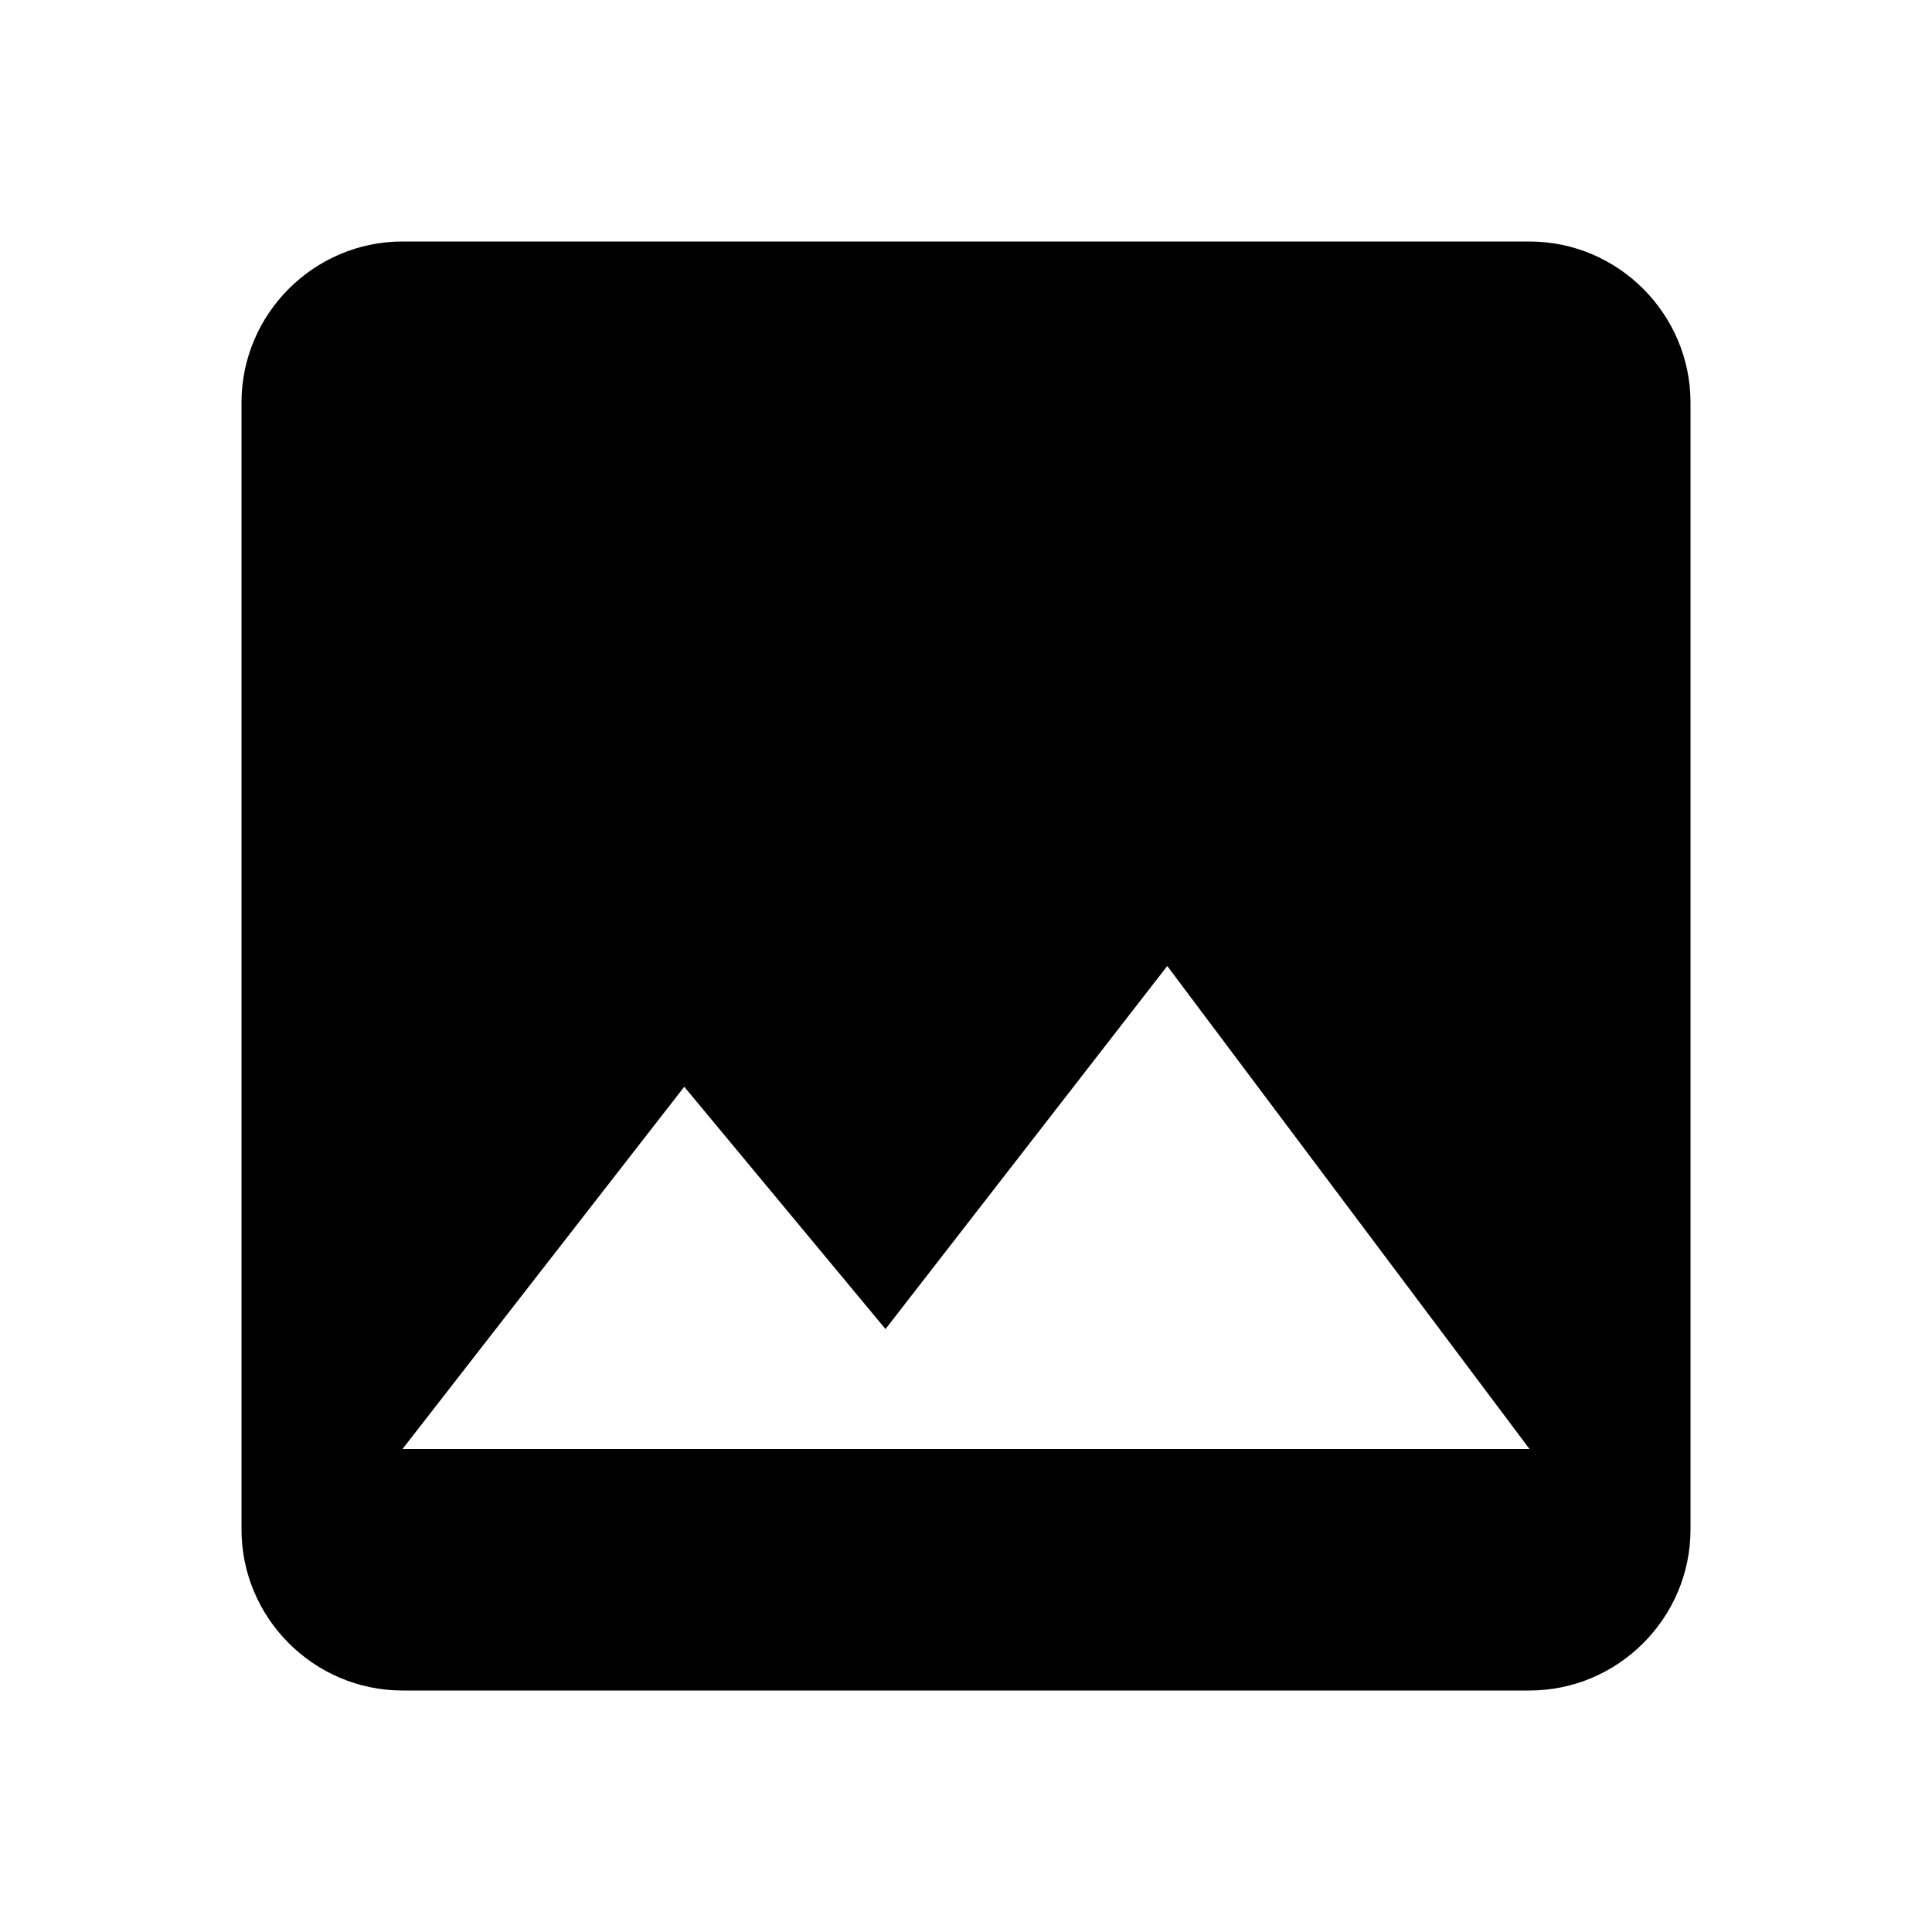
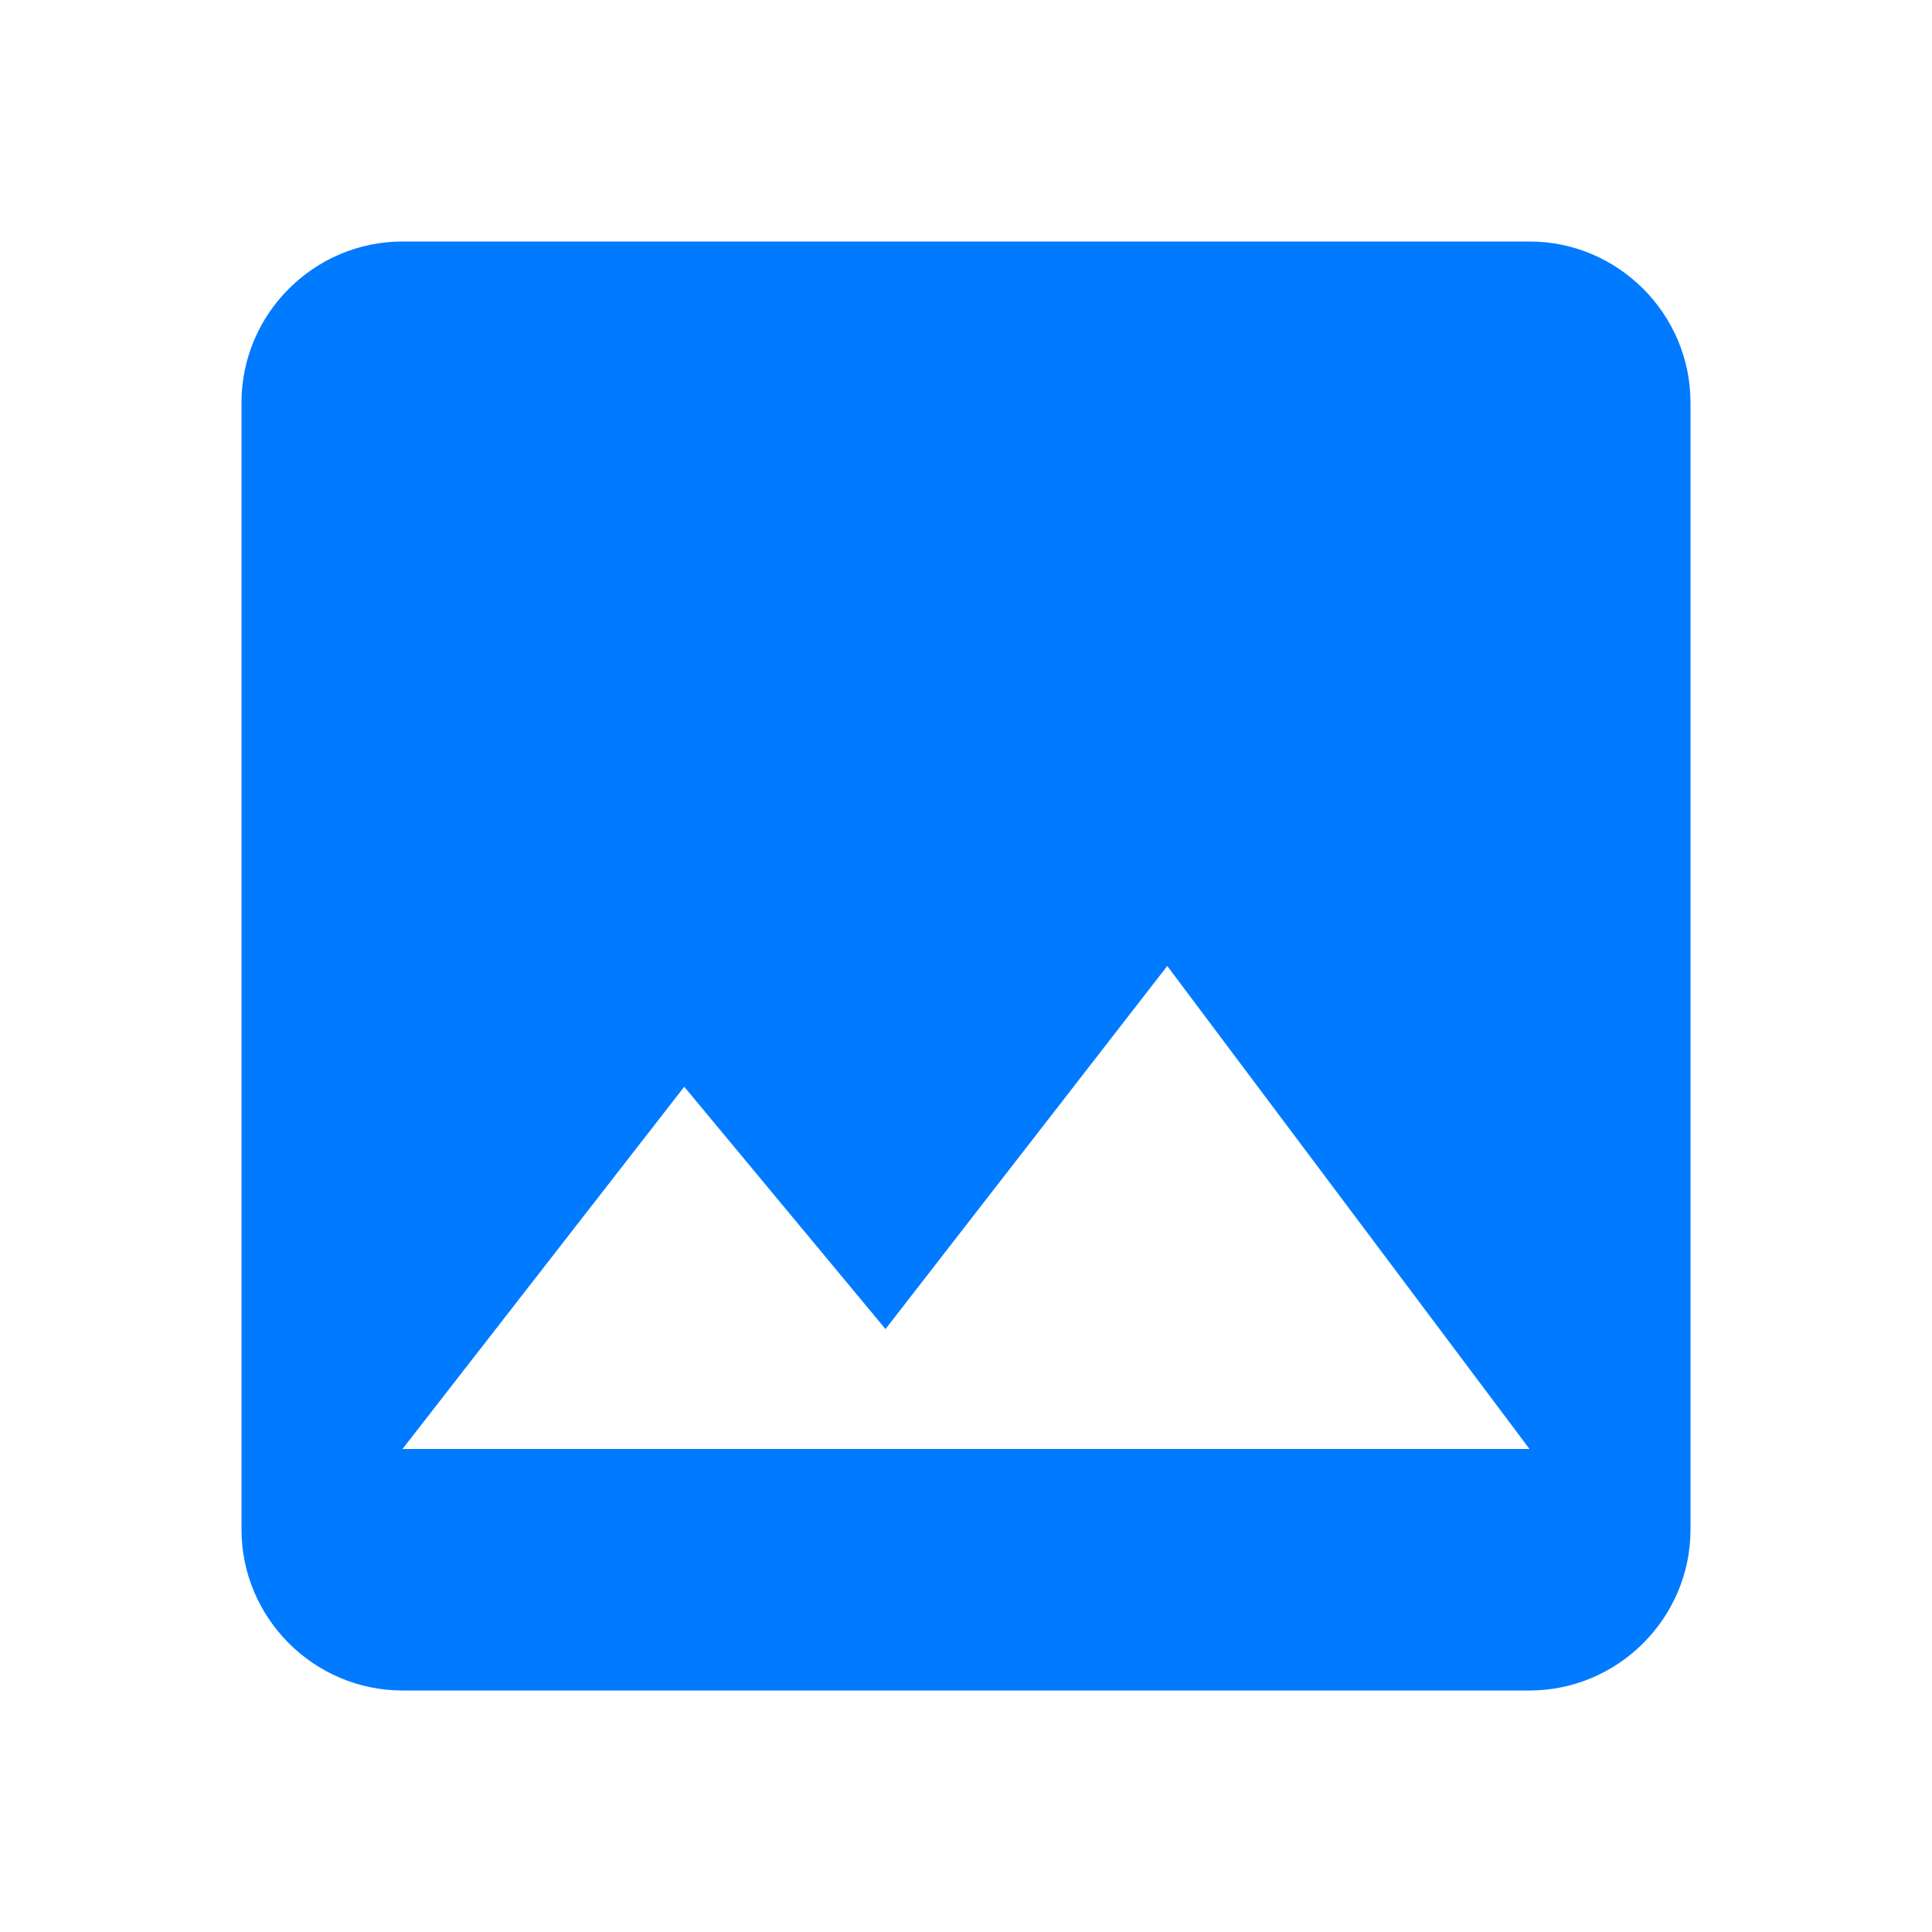
- <svg xmlns="http://www.w3.org/2000/svg" height="24" viewBox="0 0 24 24" width="24">
-   <path d="M21 19V5c0-1.1-.9-2-2-2H5c-1.1 0-2 .9-2 2v14c0 1.1.9 2 2 2h14c1.1 0 2-.9 2-2zM8.5 13.5l2.5 3.01L14.5 12l4.5 6H5l3.5-4.5z" />
+ <svg xmlns="http://www.w3.org/2000/svg" class="status-icon" height="24" viewBox="0 0 24 24" width="24">
+   <path fill="#007bff" d="M21 19V5c0-1.1-.9-2-2-2H5c-1.1 0-2 .9-2 2v14c0 1.1.9 2 2 2h14c1.1 0 2-.9 2-2zM8.5 13.5l2.5 3.01L14.5 12l4.5 6H5l3.5-4.5z" />
  <path d="M0 0h24v24H0z" fill="none" />
</svg>
